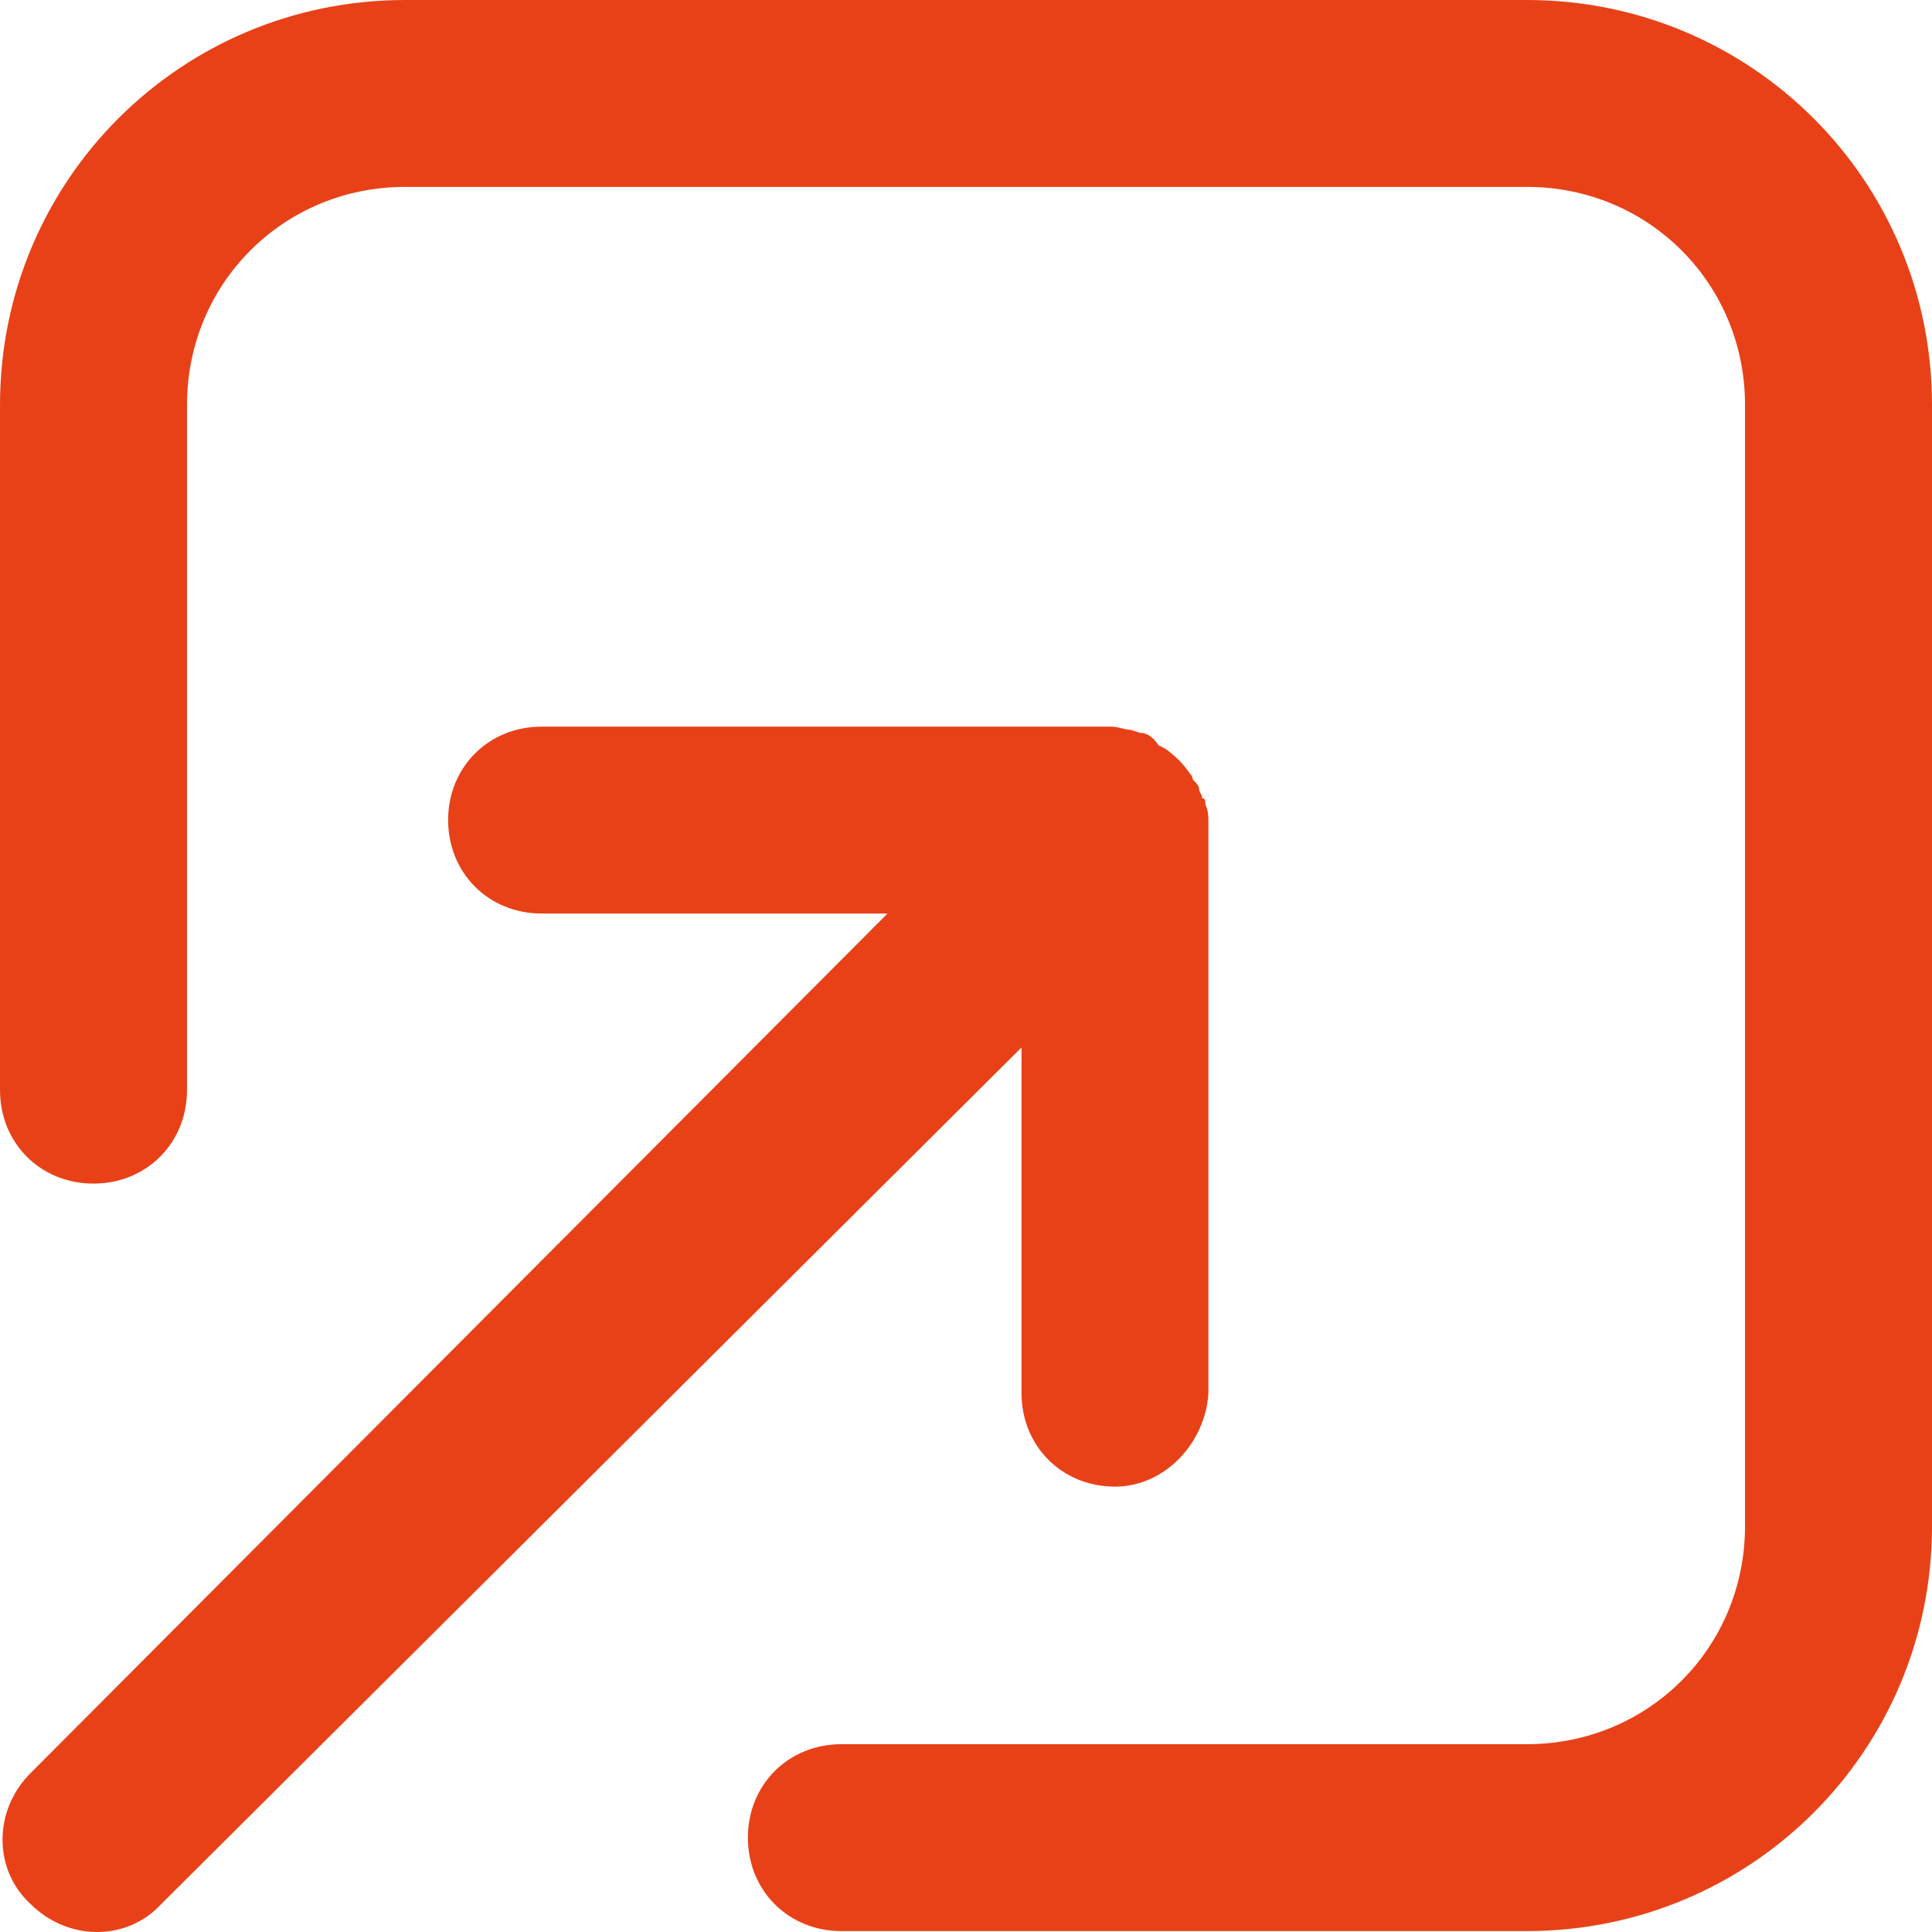
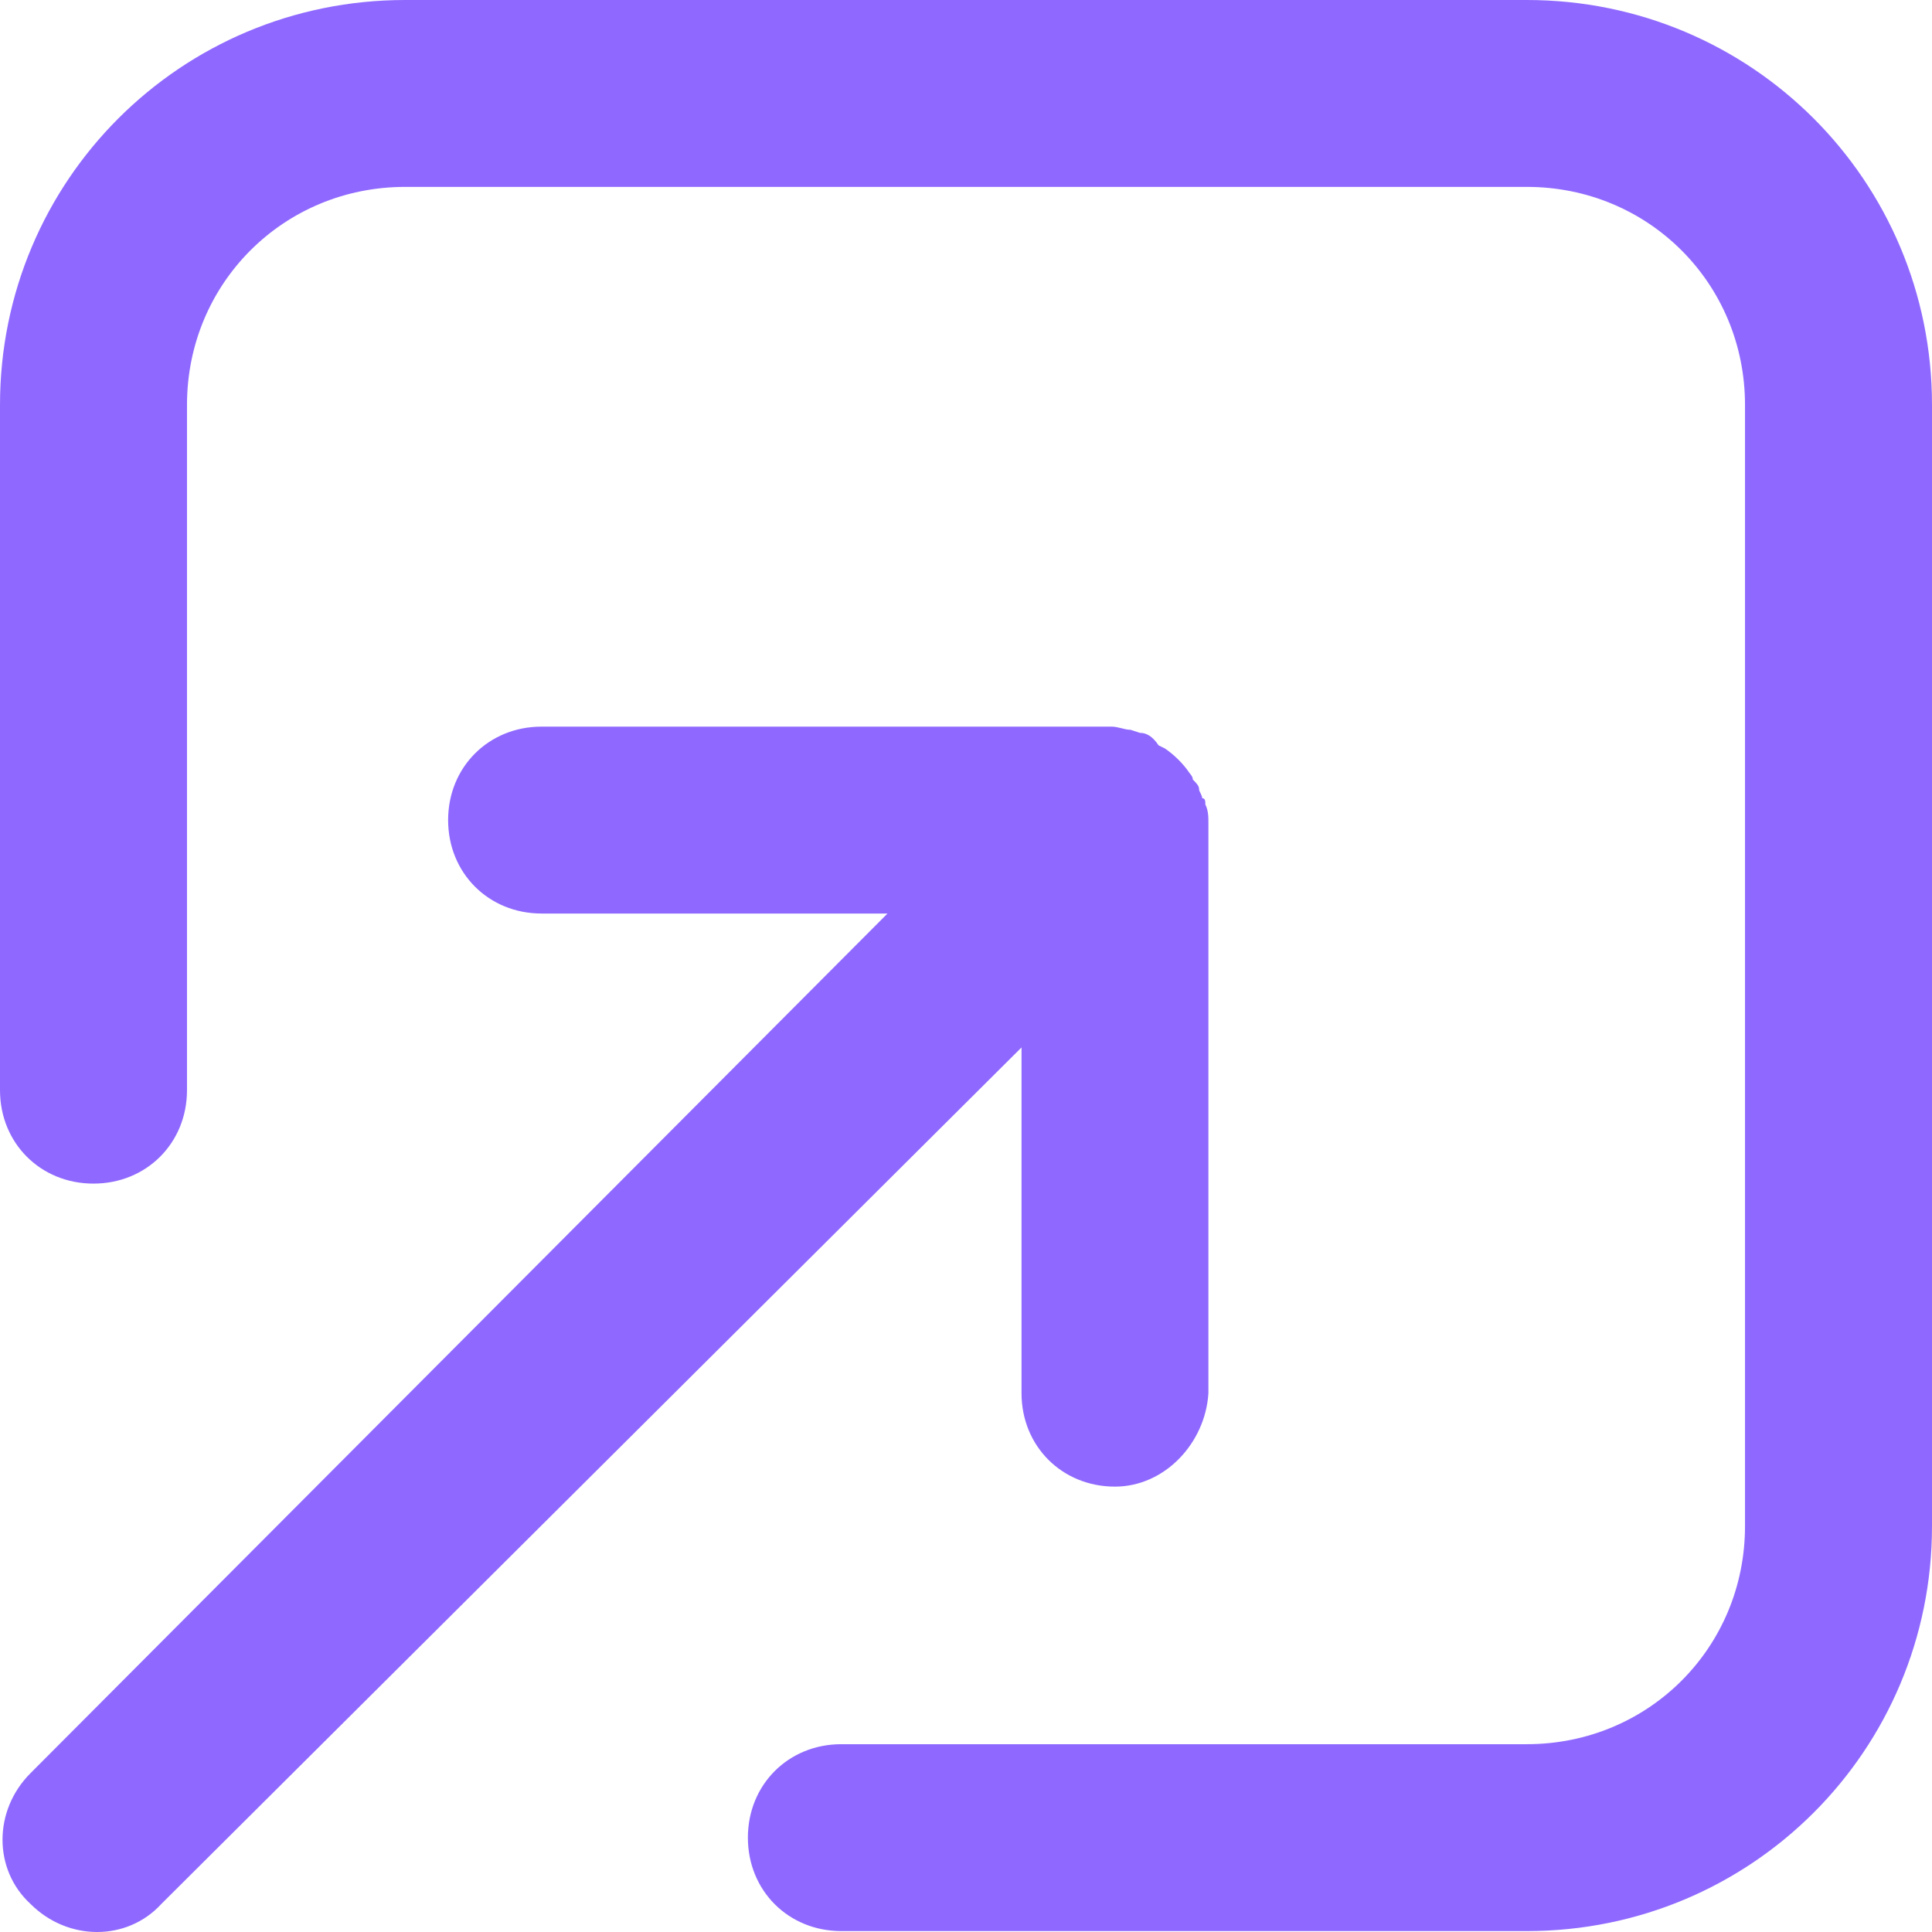
<svg xmlns="http://www.w3.org/2000/svg" width="19" height="19" viewBox="0 0 19 19" fill="none">
-   <path id="Combined Shape" fill-rule="evenodd" clip-rule="evenodd" d="M3.984 0H15.016C17.223 0 19 1.777 19 3.982V15.009C19 17.215 17.223 18.991 15.016 18.991H8.274C7.753 18.991 7.355 18.593 7.355 18.072C7.355 17.551 7.753 17.153 8.274 17.153H15.016C16.211 17.153 17.161 16.204 17.161 15.009V3.982C17.161 2.787 16.211 1.838 15.016 1.838H3.984C2.789 1.838 1.839 2.787 1.839 3.982V10.721C1.839 11.242 1.44 11.64 0.919 11.64C0.398 11.64 0 11.242 0 10.721V3.982C0 1.777 1.777 0 3.984 0ZM11.884 8.095V13.701C11.854 14.191 11.455 14.62 10.965 14.62C10.444 14.62 10.046 14.222 10.046 13.701V10.301L1.587 18.724C1.25 19.092 0.668 19.092 0.3 18.724C-0.067 18.387 -0.067 17.805 0.3 17.438L8.728 8.984H5.326C4.805 8.984 4.407 8.586 4.407 8.065C4.407 7.544 4.805 7.146 5.326 7.146H10.934C10.965 7.146 10.996 7.154 11.026 7.161C11.057 7.169 11.088 7.177 11.118 7.177L11.21 7.207C11.271 7.207 11.333 7.238 11.394 7.33L11.455 7.36C11.547 7.422 11.639 7.513 11.7 7.605C11.7 7.605 11.731 7.636 11.731 7.667C11.762 7.697 11.792 7.728 11.792 7.758C11.792 7.774 11.8 7.789 11.808 7.804C11.815 7.82 11.823 7.835 11.823 7.85C11.854 7.85 11.854 7.881 11.854 7.912C11.884 7.973 11.884 8.034 11.884 8.095Z" fill="#e84118" />
+   <path id="Combined Shape" fill-rule="evenodd" clip-rule="evenodd" d="M3.984 0H15.016C17.223 0 19 1.777 19 3.982V15.009C19 17.215 17.223 18.991 15.016 18.991H8.274C7.753 18.991 7.355 18.593 7.355 18.072C7.355 17.551 7.753 17.153 8.274 17.153H15.016C16.211 17.153 17.161 16.204 17.161 15.009V3.982C17.161 2.787 16.211 1.838 15.016 1.838H3.984C2.789 1.838 1.839 2.787 1.839 3.982V10.721C1.839 11.242 1.44 11.64 0.919 11.64C0.398 11.64 0 11.242 0 10.721V3.982C0 1.777 1.777 0 3.984 0ZM11.884 8.095V13.701C11.854 14.191 11.455 14.62 10.965 14.62C10.444 14.62 10.046 14.222 10.046 13.701V10.301L1.587 18.724C1.25 19.092 0.668 19.092 0.3 18.724C-0.067 18.387 -0.067 17.805 0.3 17.438L8.728 8.984H5.326C4.805 8.984 4.407 8.586 4.407 8.065C4.407 7.544 4.805 7.146 5.326 7.146H10.934C10.965 7.146 10.996 7.154 11.026 7.161C11.057 7.169 11.088 7.177 11.118 7.177L11.21 7.207C11.271 7.207 11.333 7.238 11.394 7.33L11.455 7.36C11.547 7.422 11.639 7.513 11.7 7.605C11.7 7.605 11.731 7.636 11.731 7.667C11.762 7.697 11.792 7.728 11.792 7.758C11.792 7.774 11.8 7.789 11.808 7.804C11.815 7.82 11.823 7.835 11.823 7.85C11.854 7.85 11.854 7.881 11.854 7.912C11.884 7.973 11.884 8.034 11.884 8.095Z" fill="#8F69FF" />
</svg>
